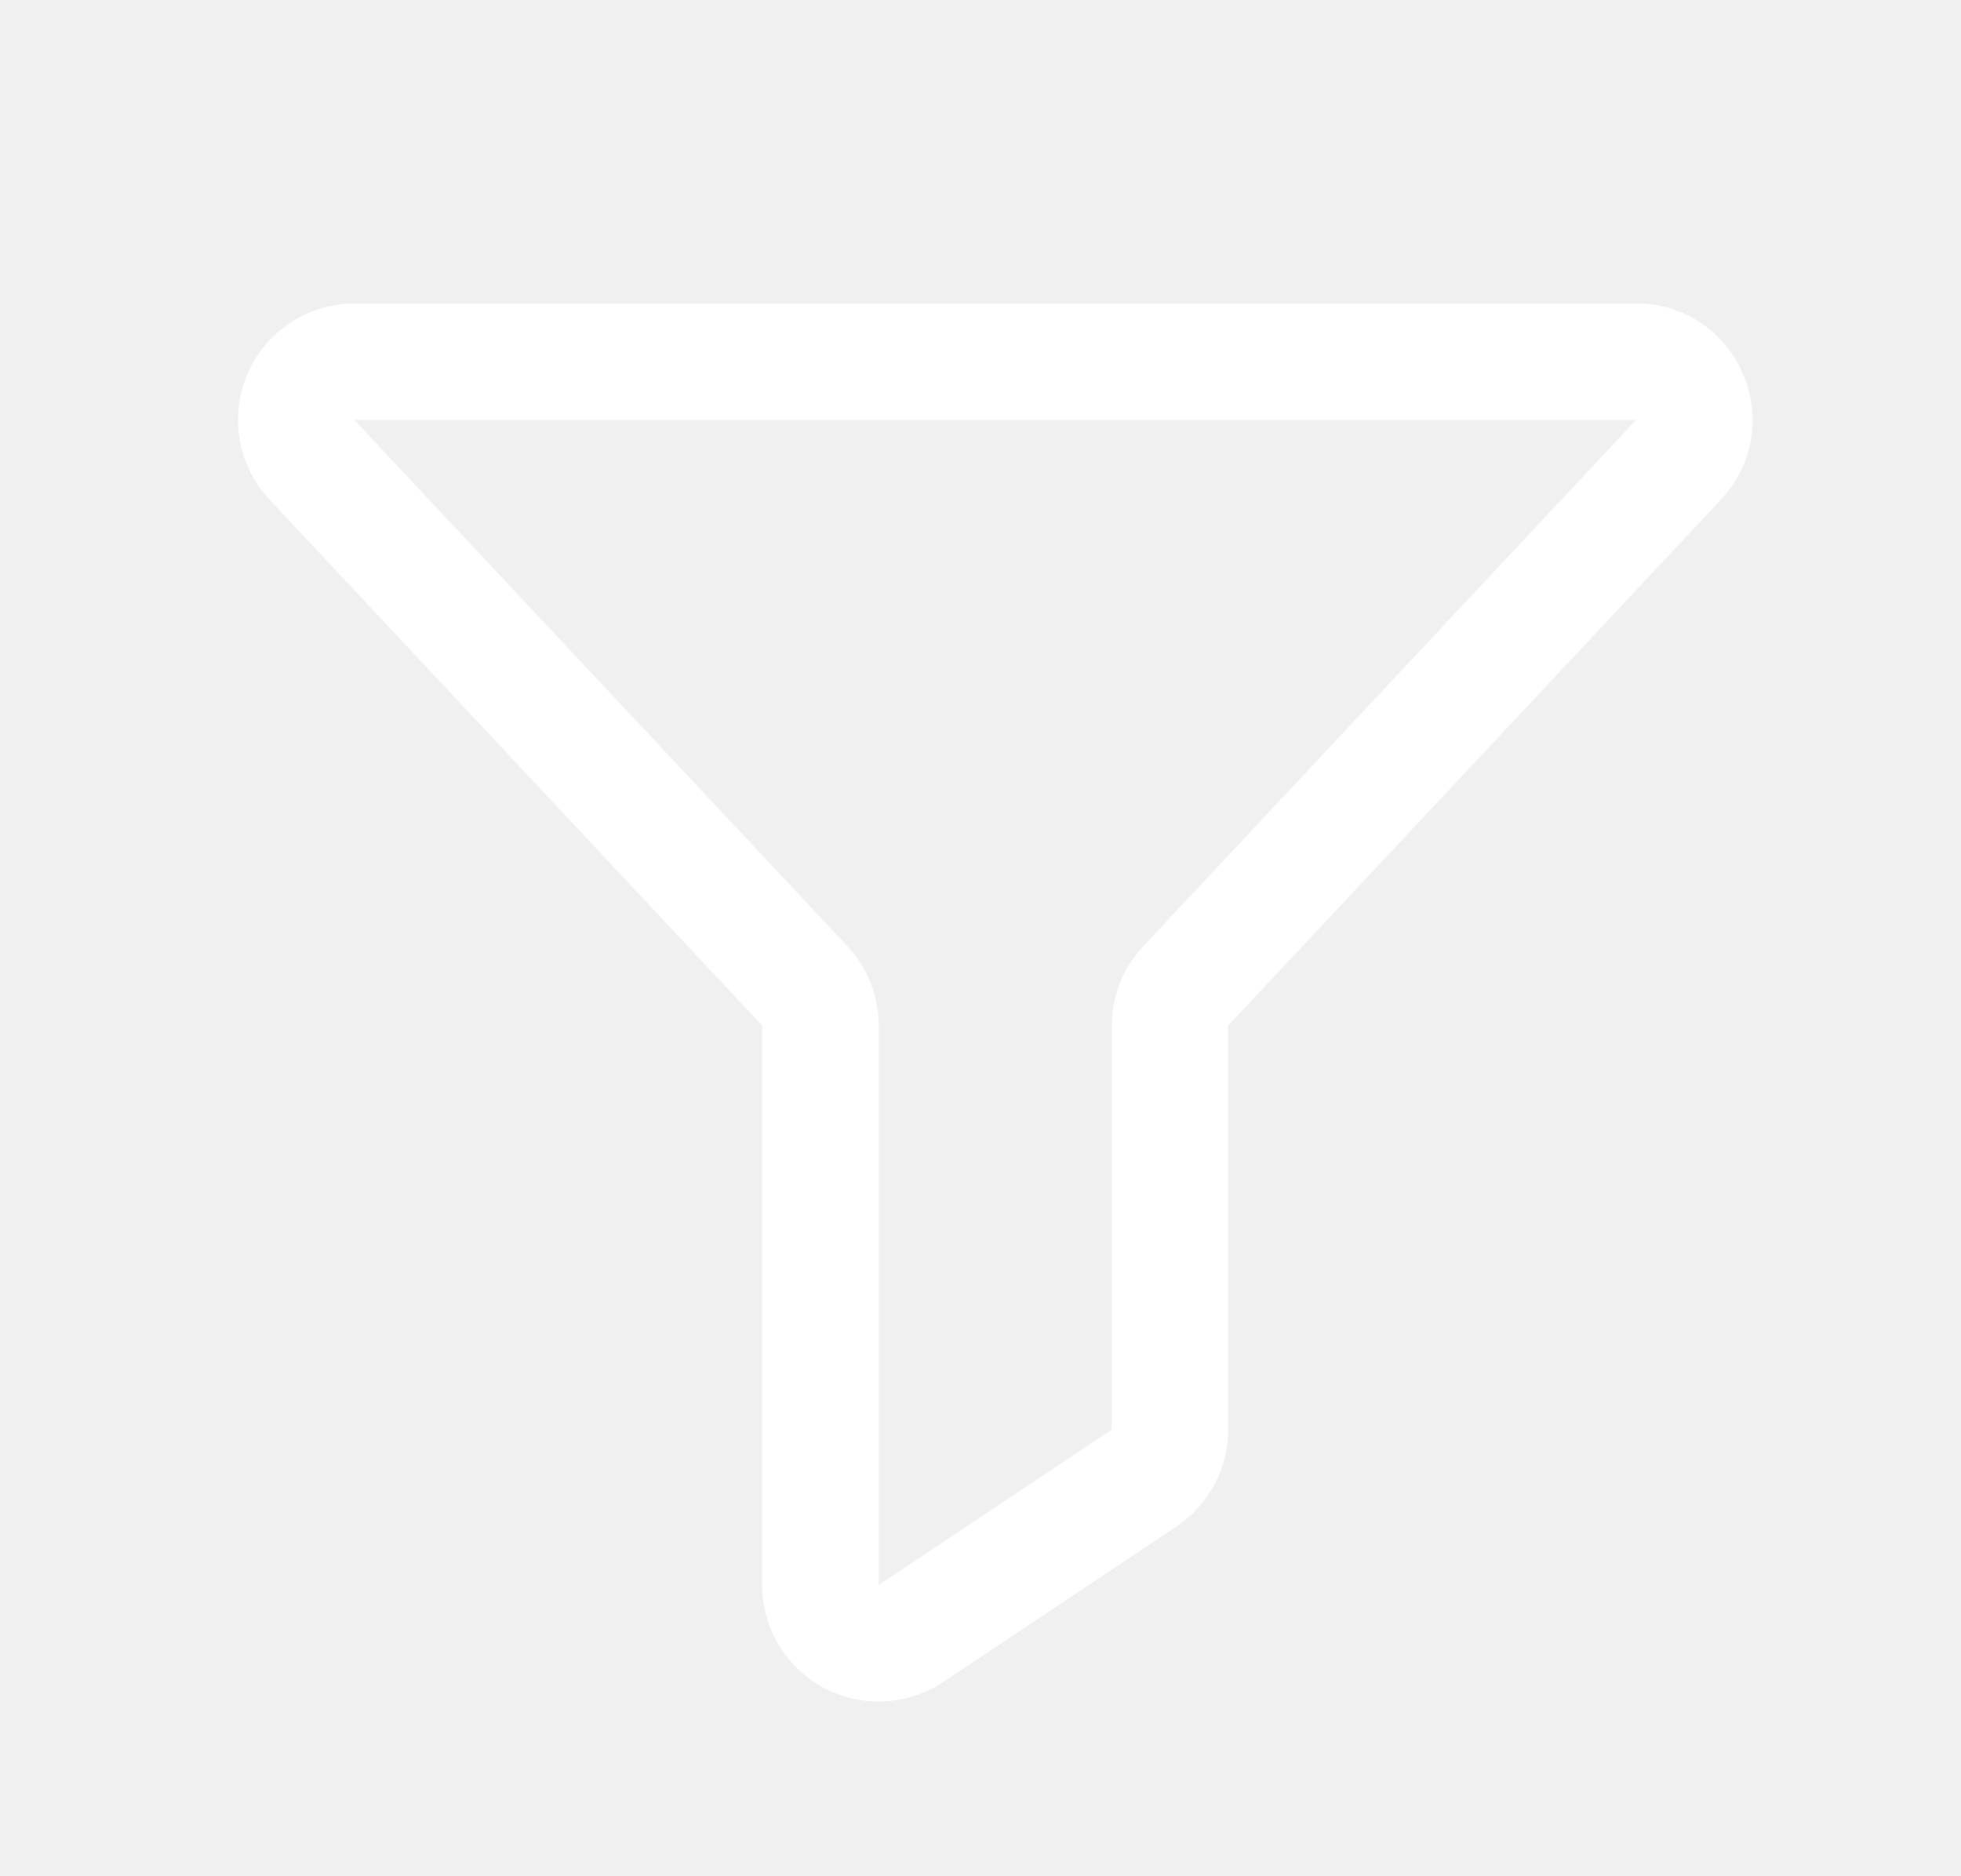
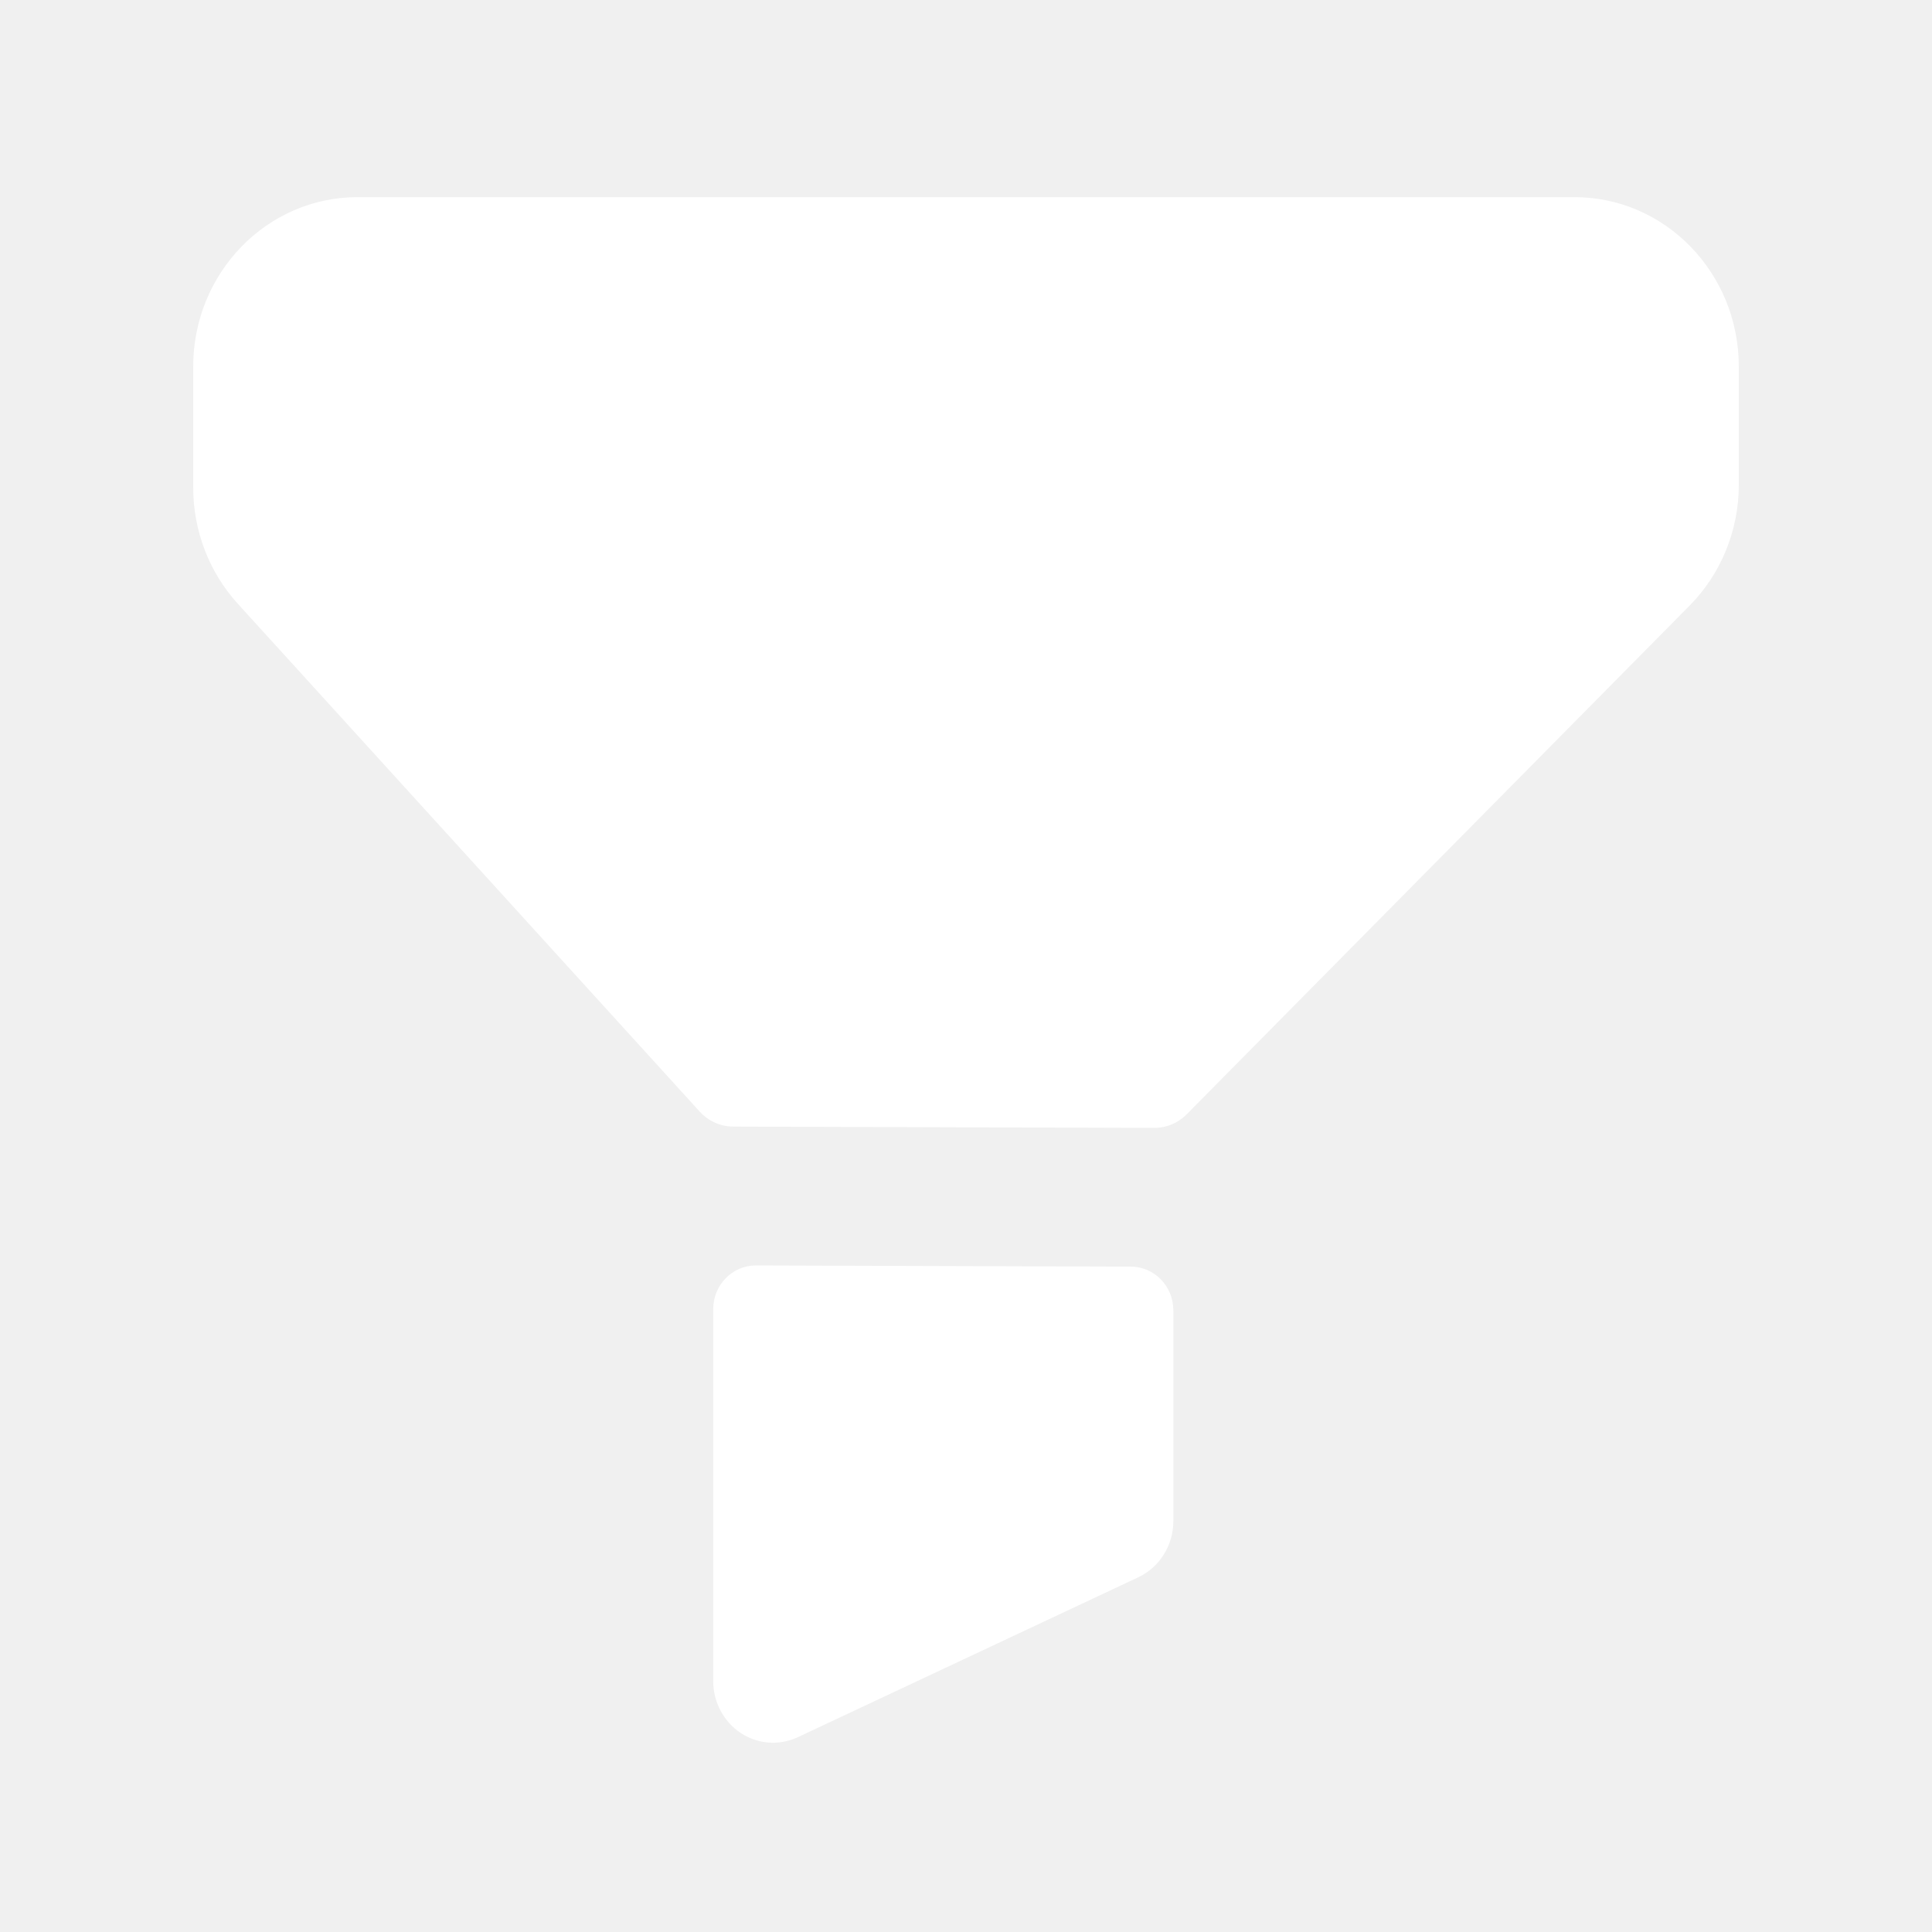
- <svg xmlns="http://www.w3.org/2000/svg" width="23" height="22" viewBox="0 0 23 22" fill="none">
-   <path d="M20.436 4.373C20.331 4.13 20.156 3.924 19.935 3.779C19.713 3.634 19.454 3.558 19.189 3.559H4.155C3.891 3.56 3.632 3.637 3.411 3.782C3.189 3.926 3.015 4.132 2.908 4.374C2.801 4.616 2.767 4.884 2.809 5.145C2.852 5.406 2.969 5.649 3.147 5.845L3.154 5.853L8.939 12.03V18.593C8.939 18.84 9.006 19.083 9.133 19.295C9.26 19.507 9.442 19.681 9.66 19.798C9.878 19.915 10.124 19.97 10.371 19.958C10.618 19.946 10.857 19.868 11.063 19.73L13.796 17.908C13.984 17.783 14.137 17.614 14.244 17.415C14.35 17.217 14.405 16.995 14.405 16.77V12.03L20.192 5.853L20.198 5.845C20.378 5.65 20.497 5.407 20.539 5.145C20.581 4.883 20.545 4.615 20.436 4.373ZM13.409 11.1C13.172 11.352 13.04 11.684 13.039 12.03V16.77L10.306 18.593V12.03C10.306 11.683 10.174 11.349 9.936 11.096L4.155 4.926H19.189L13.409 11.1Z" fill="white" />
+ <svg xmlns="http://www.w3.org/2000/svg" width="25" height="25" viewBox="0 0 25 25" fill="none">
+   <path d="M14.635 16.39C14.937 16.391 15.183 16.644 15.183 16.955V19.686C15.182 19.998 15.005 20.28 14.729 20.41L10.322 22.48C10.22 22.527 10.111 22.551 10.002 22.551C9.857 22.551 9.711 22.508 9.585 22.425C9.364 22.278 9.229 22.025 9.229 21.755V16.94C9.229 16.628 9.477 16.374 9.78 16.375L14.635 16.39ZM20.372 2.551C21.548 2.551 22.5 3.532 22.5 4.743V6.274C22.5 6.862 22.27 7.426 21.862 7.838L15.357 14.418C15.245 14.532 15.093 14.596 14.935 14.595L9.489 14.578C9.324 14.578 9.166 14.507 9.053 14.383L3.074 7.809C2.705 7.402 2.5 6.865 2.5 6.309V4.744C2.5 3.533 3.452 2.551 4.628 2.551H20.372Z" fill="white" />
</svg>
